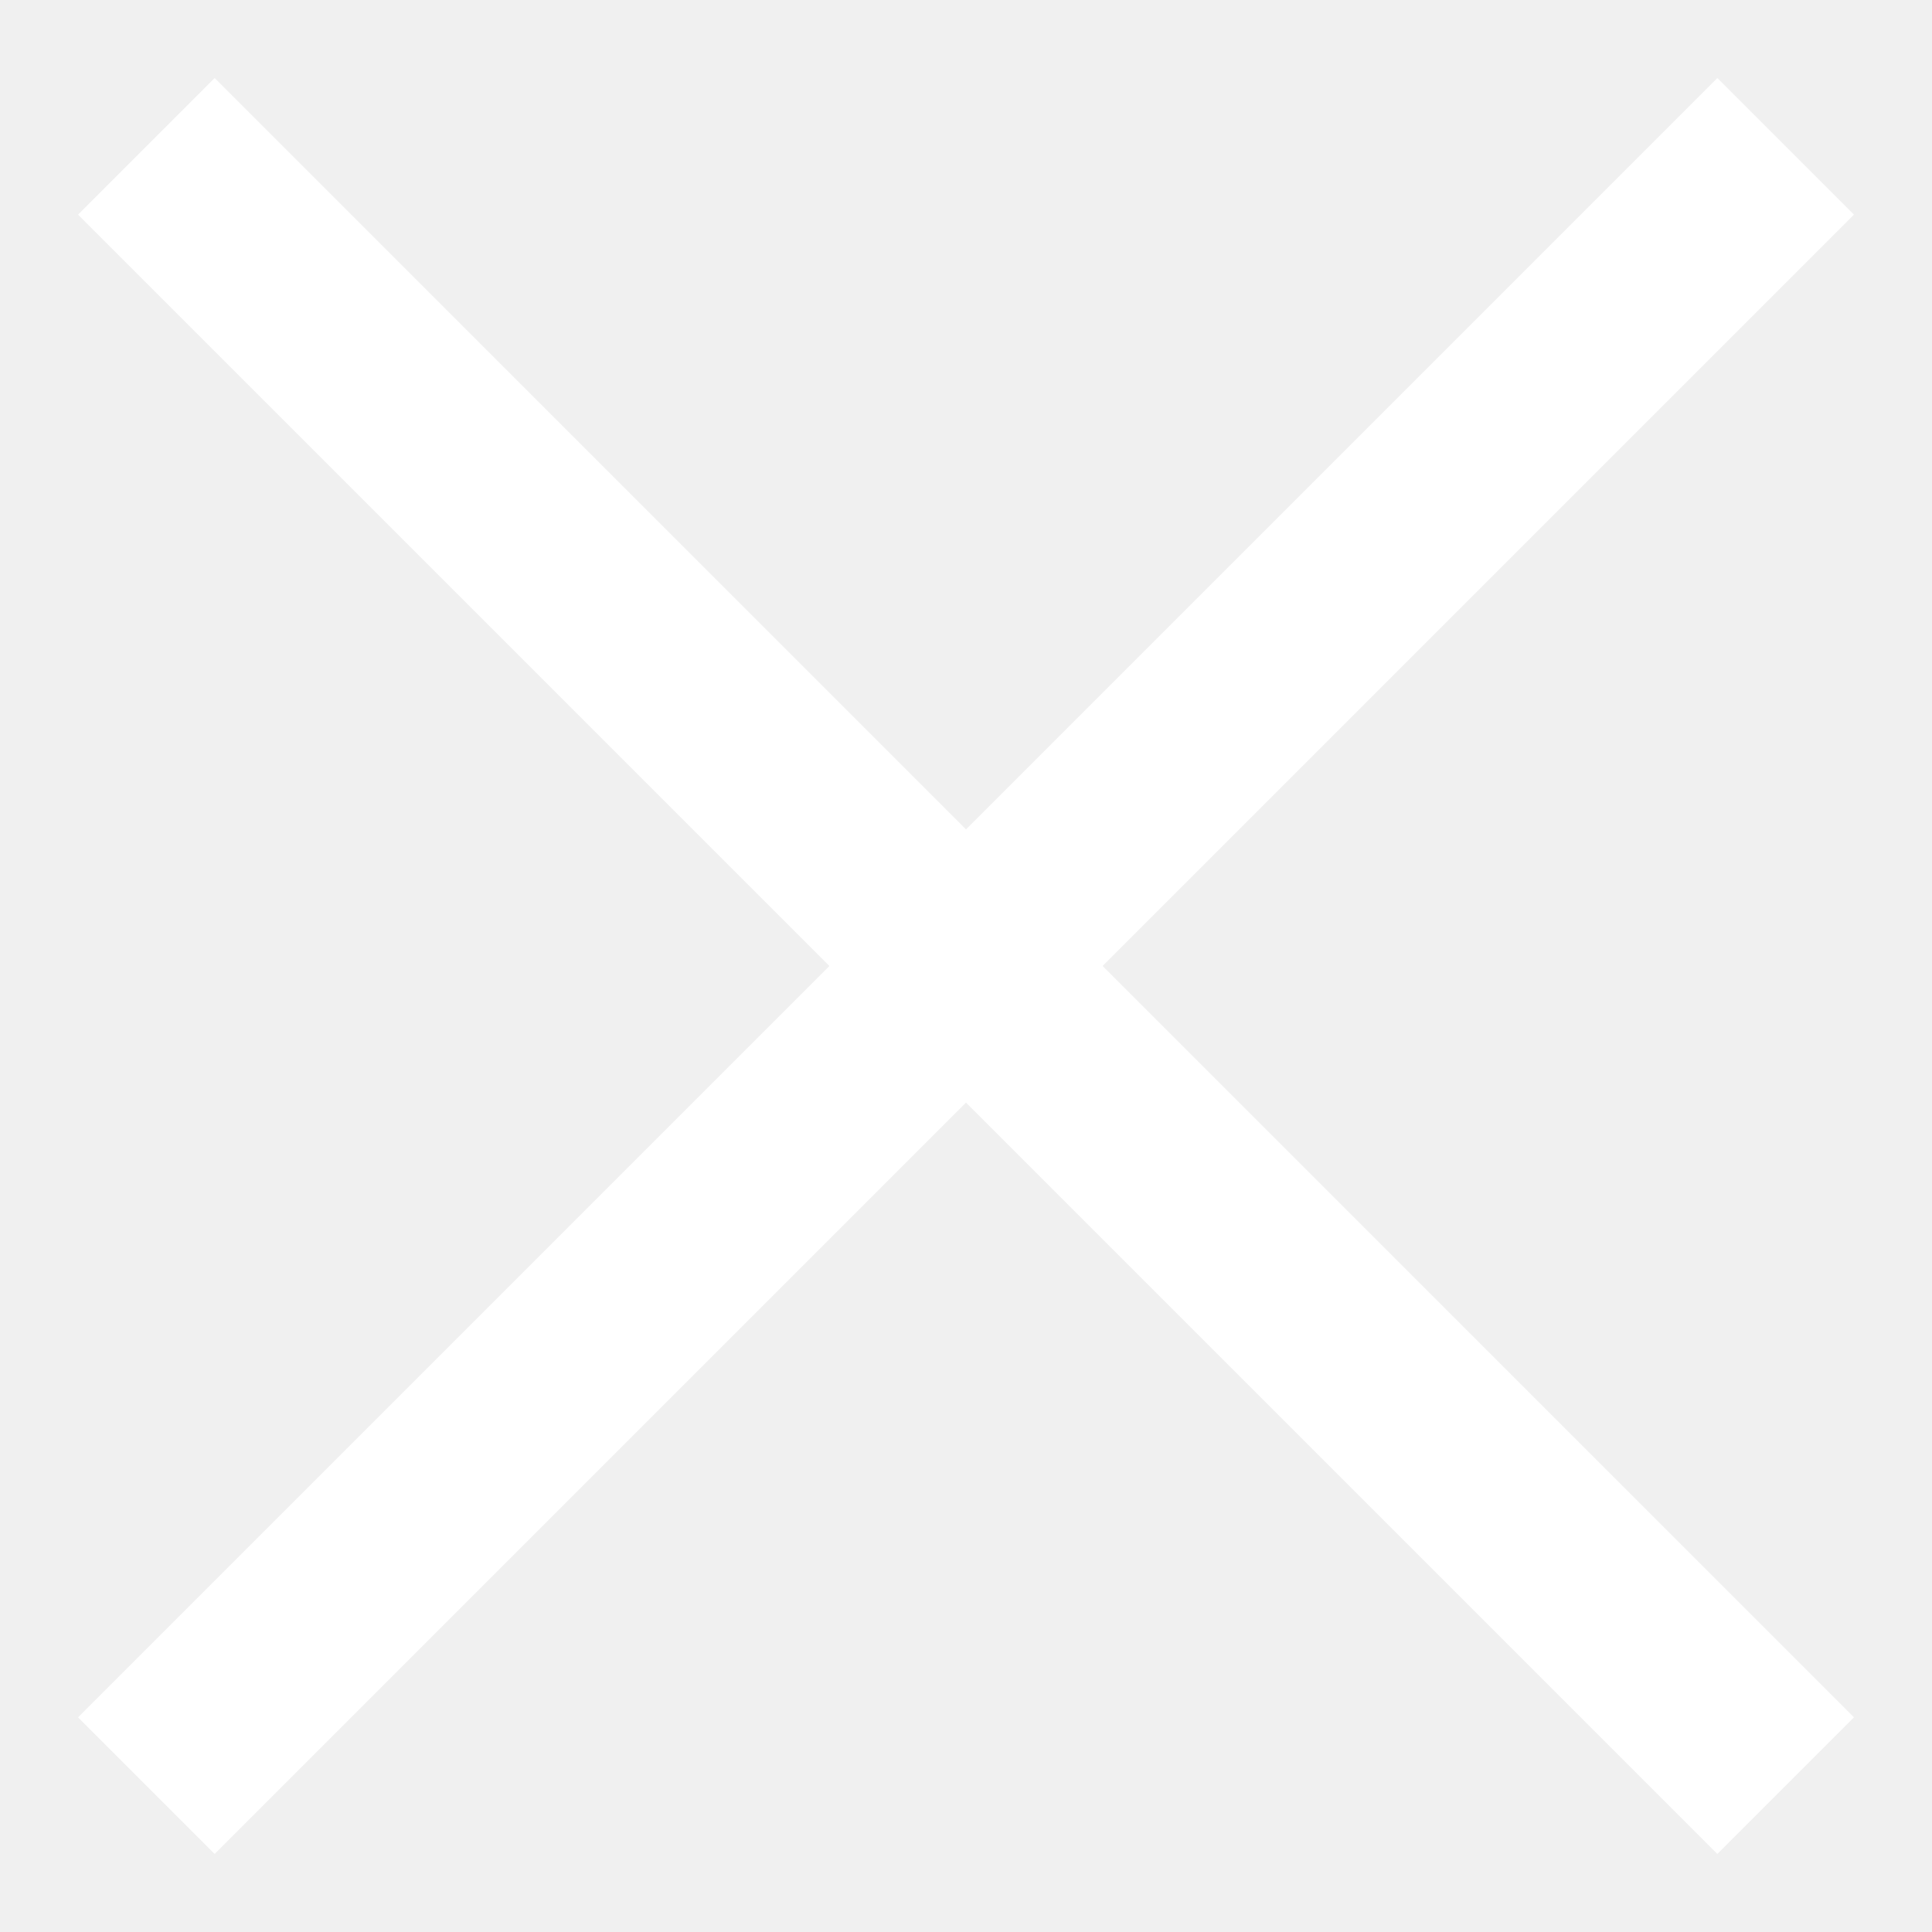
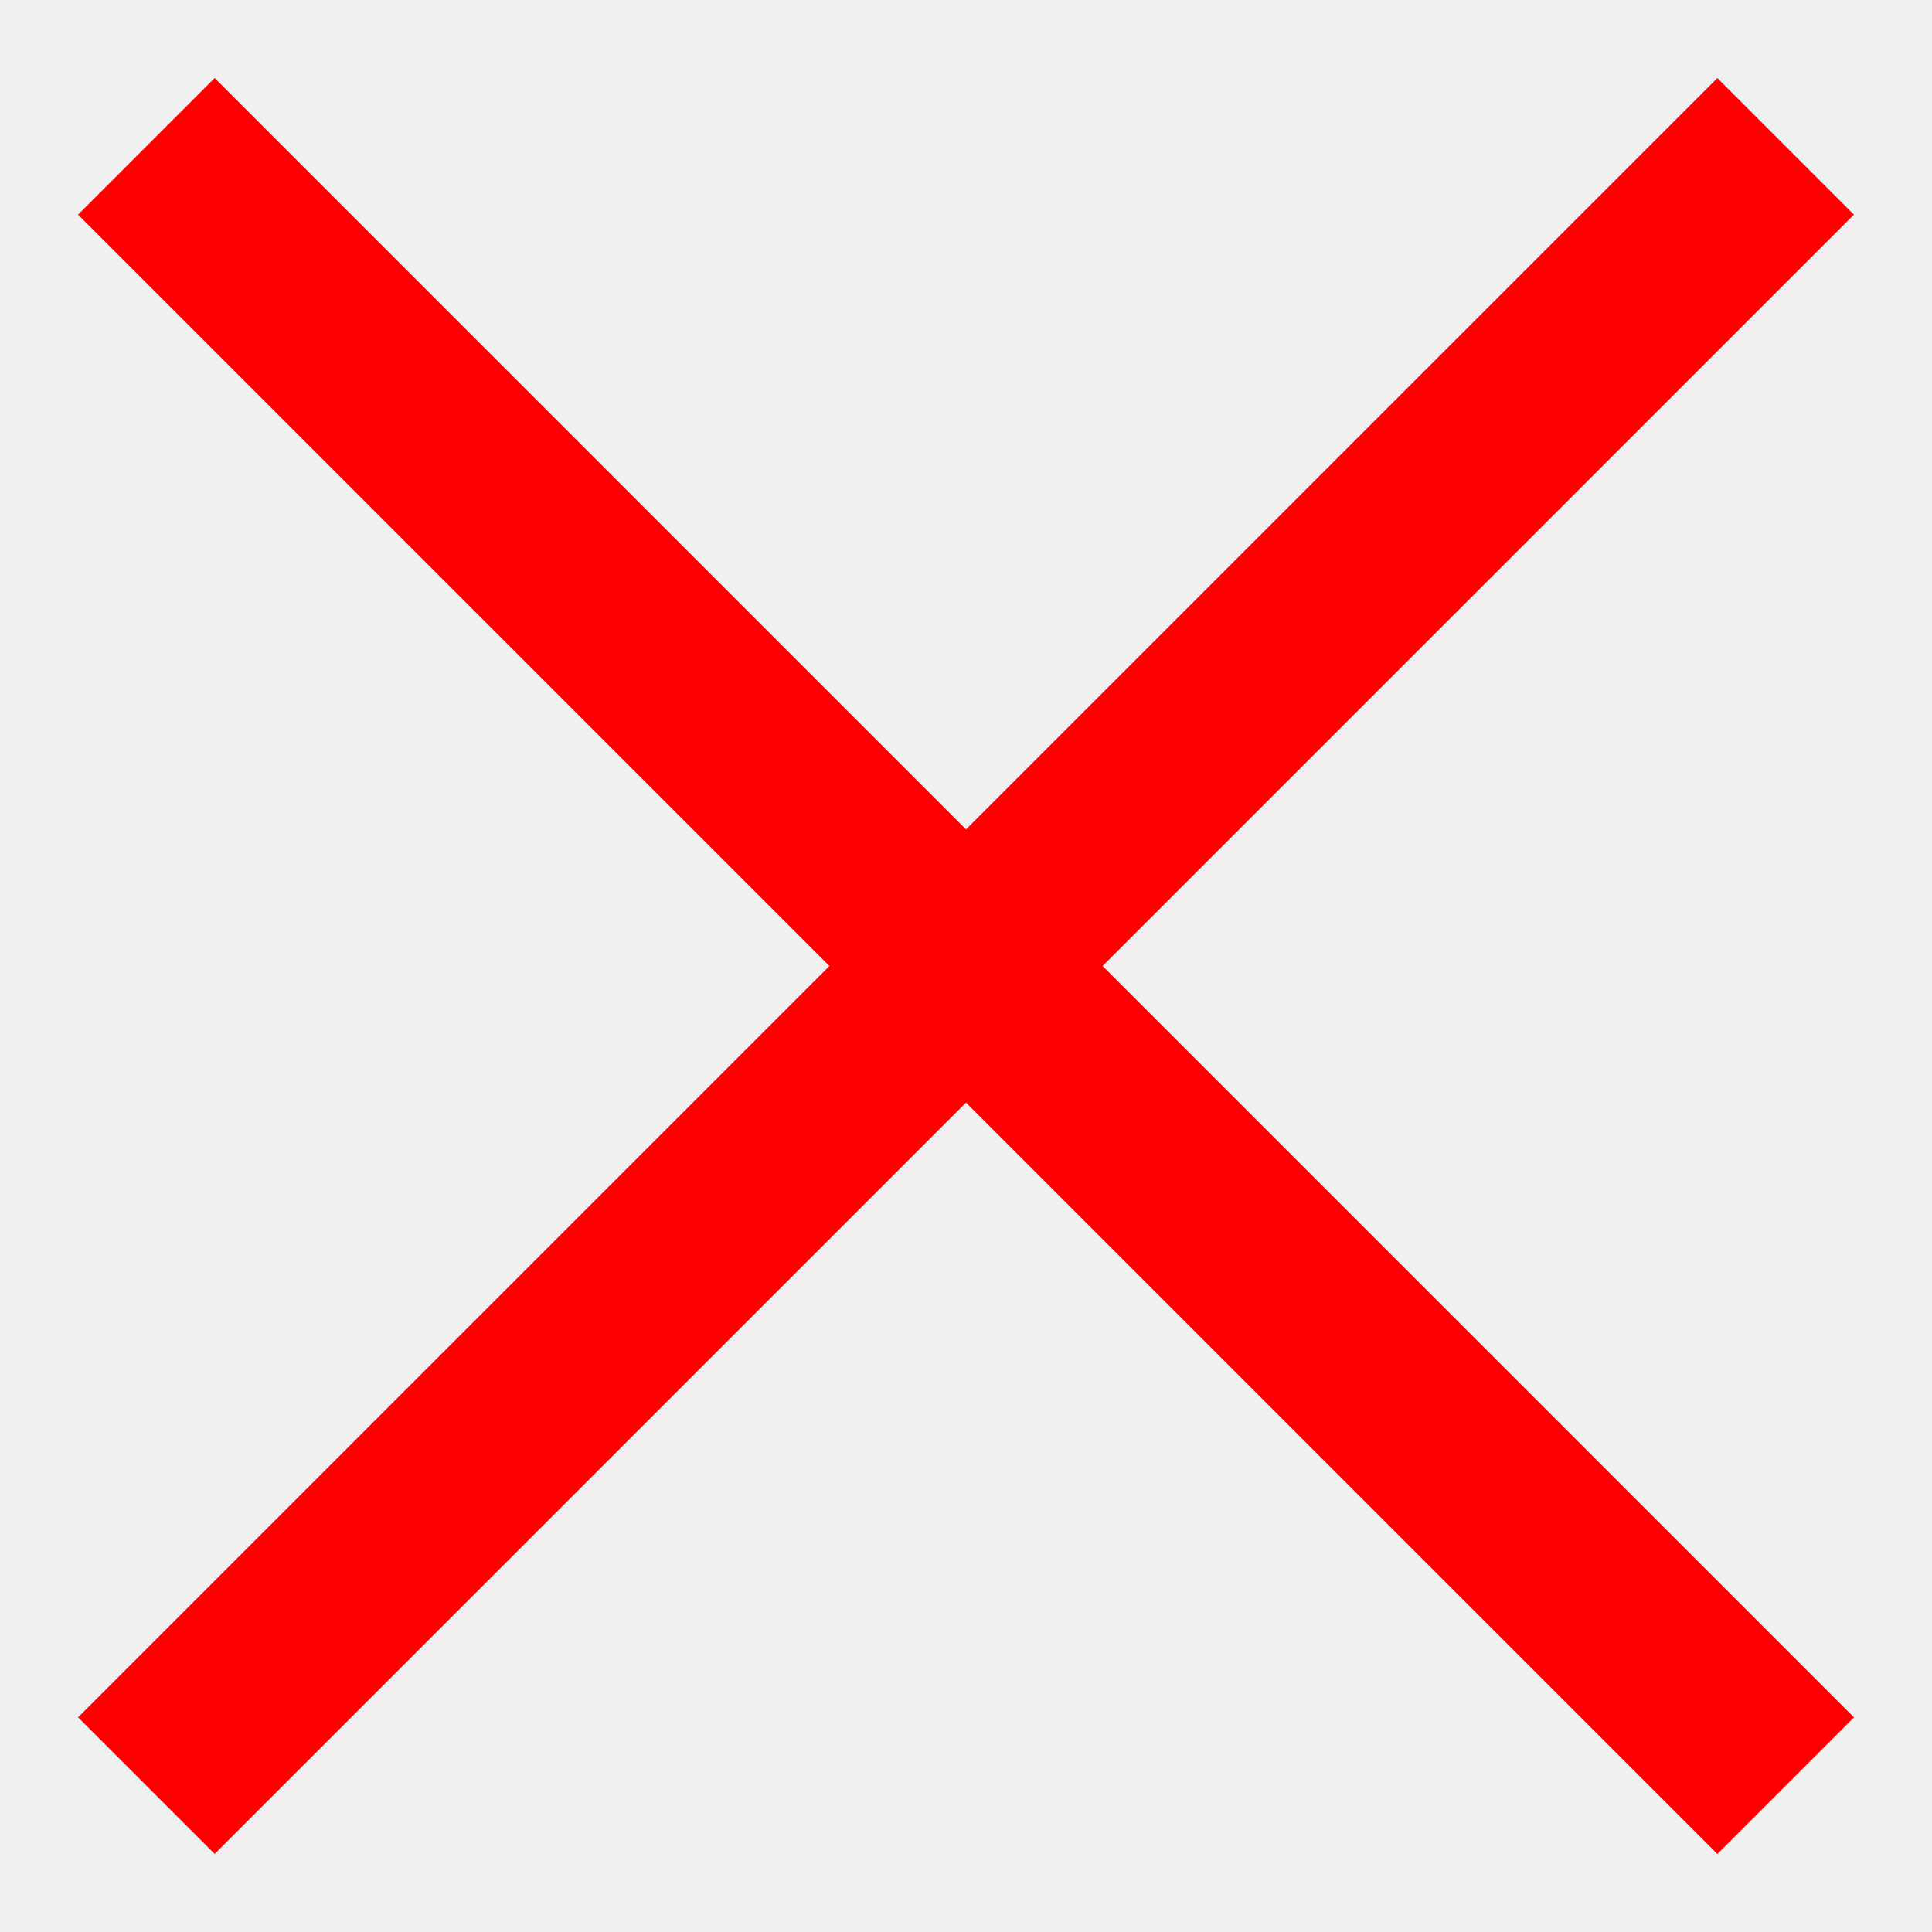
<svg xmlns="http://www.w3.org/2000/svg" width="20" height="20">
-   <path d="M17.778.808l1.414 1.414L11.414 10l7.778 7.778-1.414 1.414L10 11.414l-7.778 7.778-1.414-1.414L8.586 10 .808 2.222 2.222.808 10 8.586 17.778.808z" fill="#FFF" fill-rule="evenodd" />
+   <path d="M17.778.808l1.414 1.414L11.414 10l7.778 7.778-1.414 1.414L10 11.414l-7.778 7.778-1.414-1.414L8.586 10 .808 2.222 2.222.808 10 8.586 17.778.808z" fill="red" fill-rule="evenodd" />
</svg>
